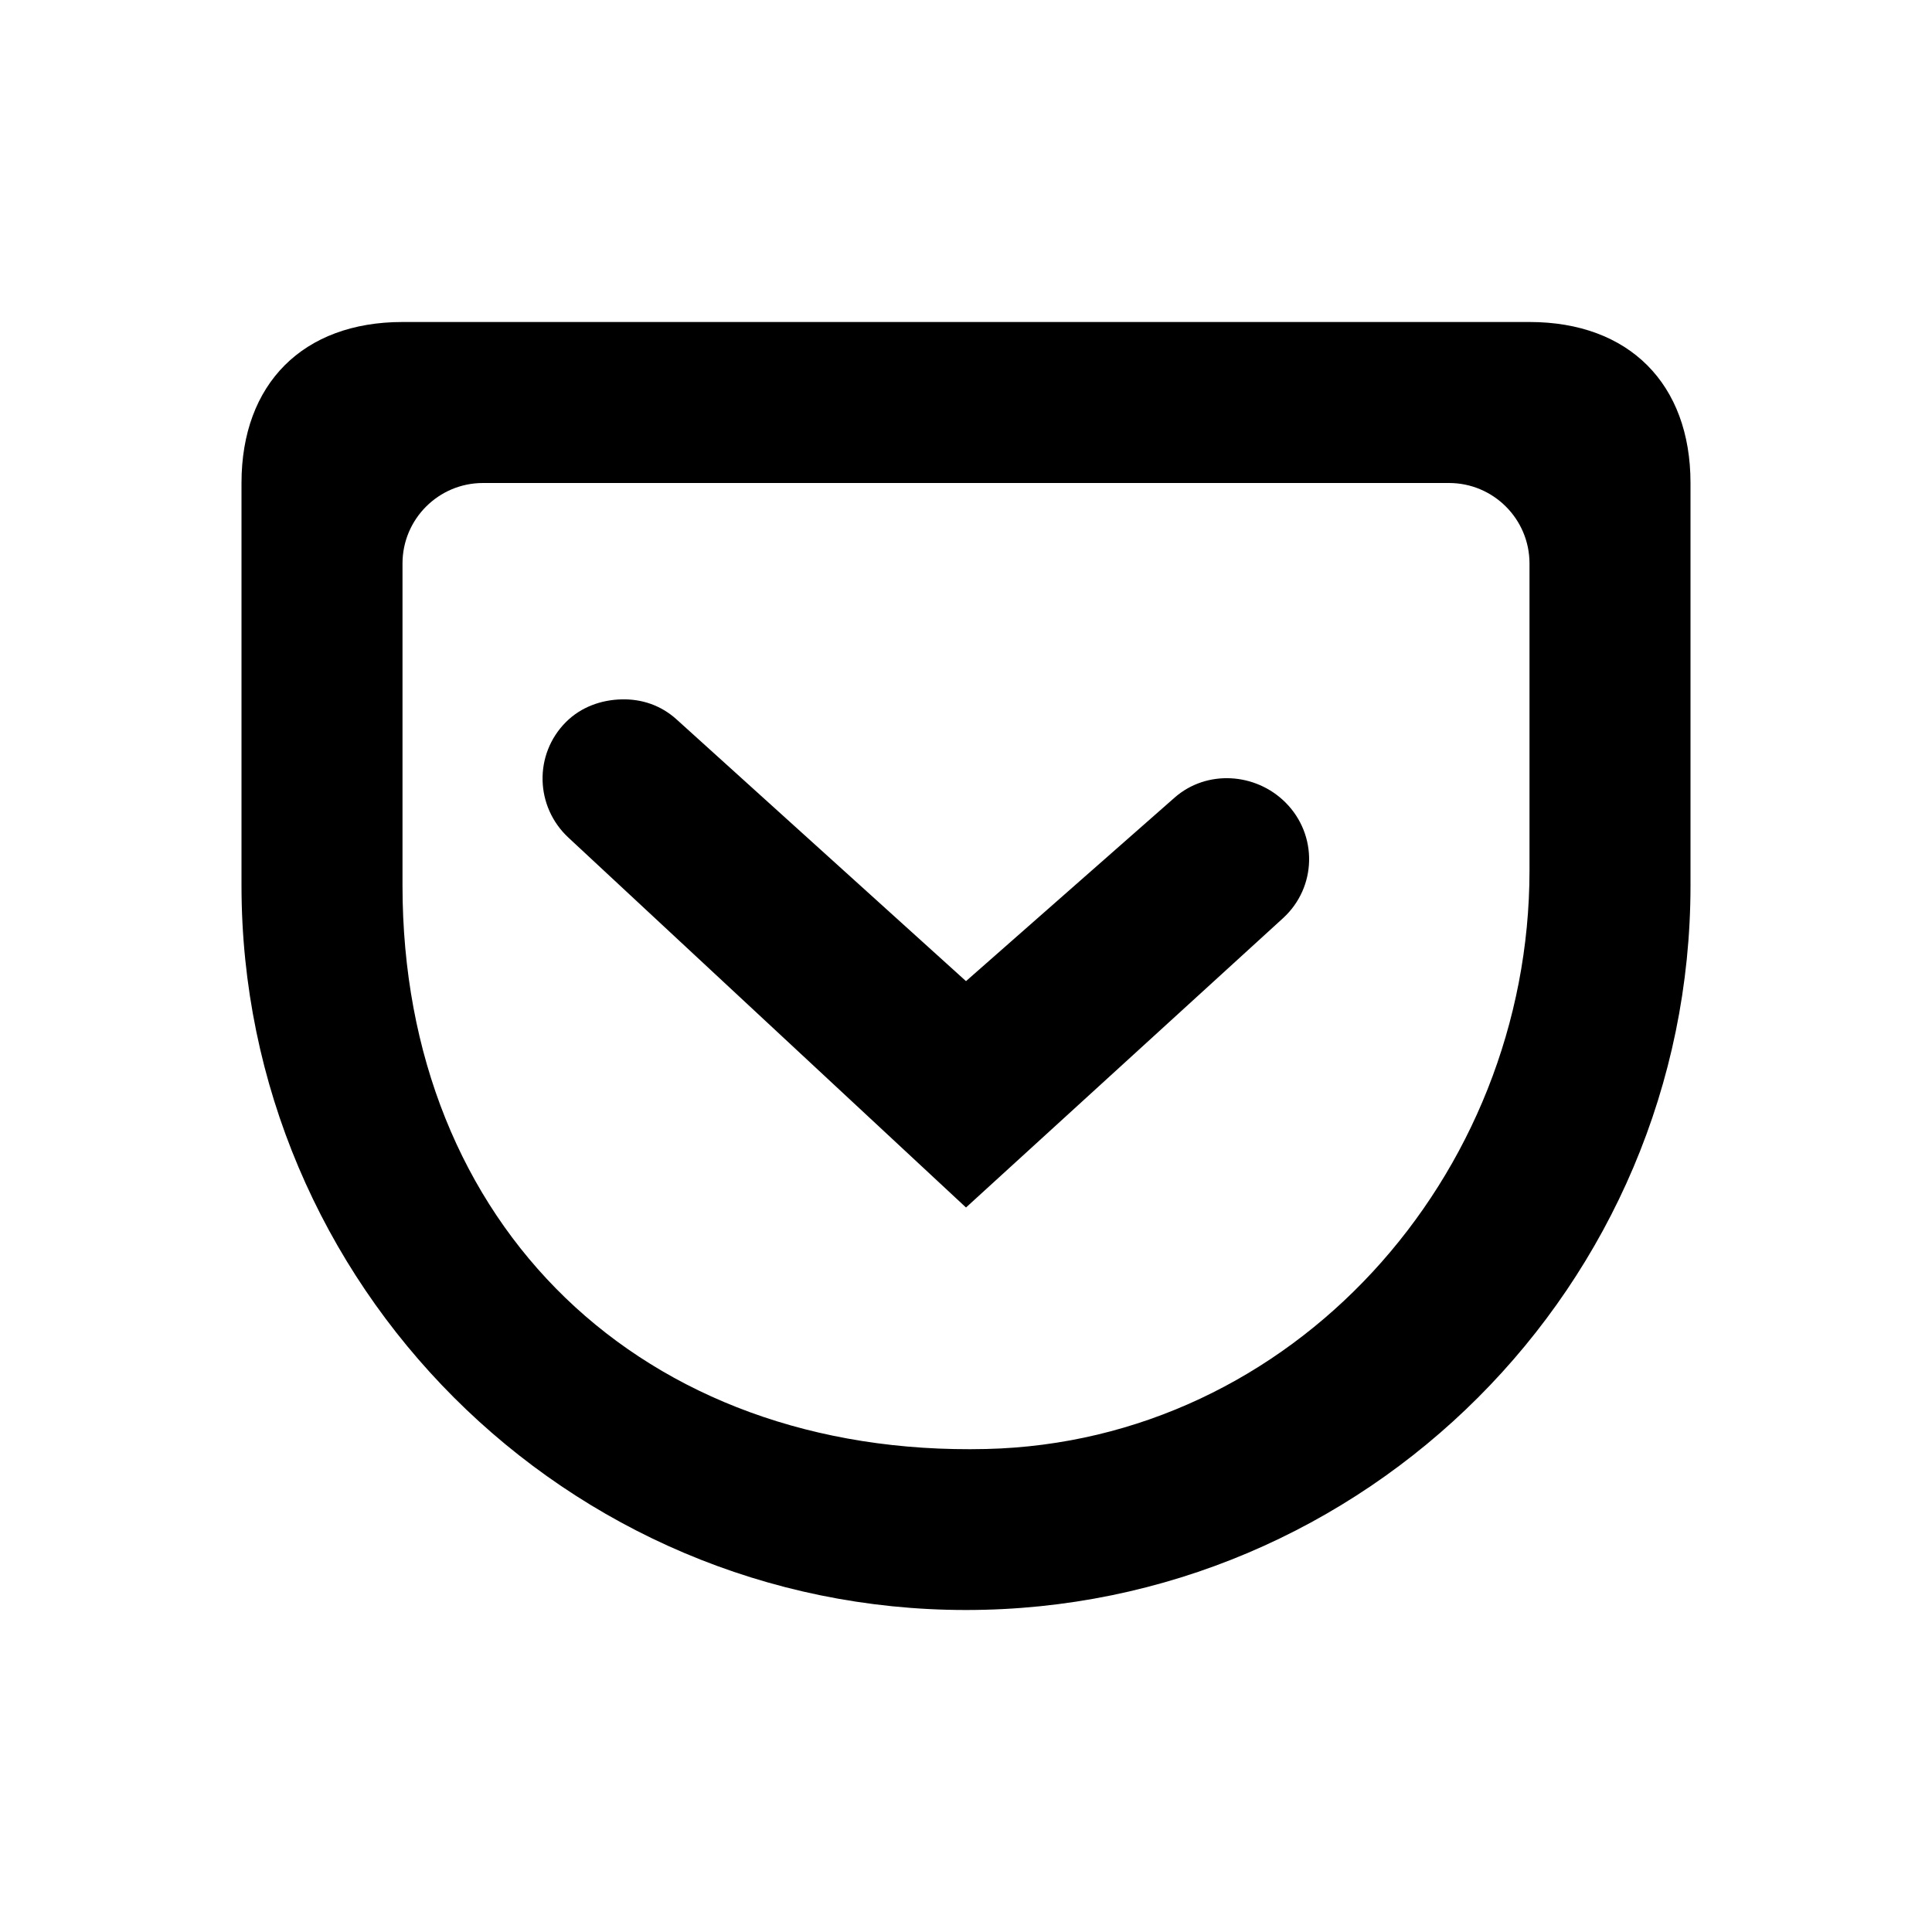
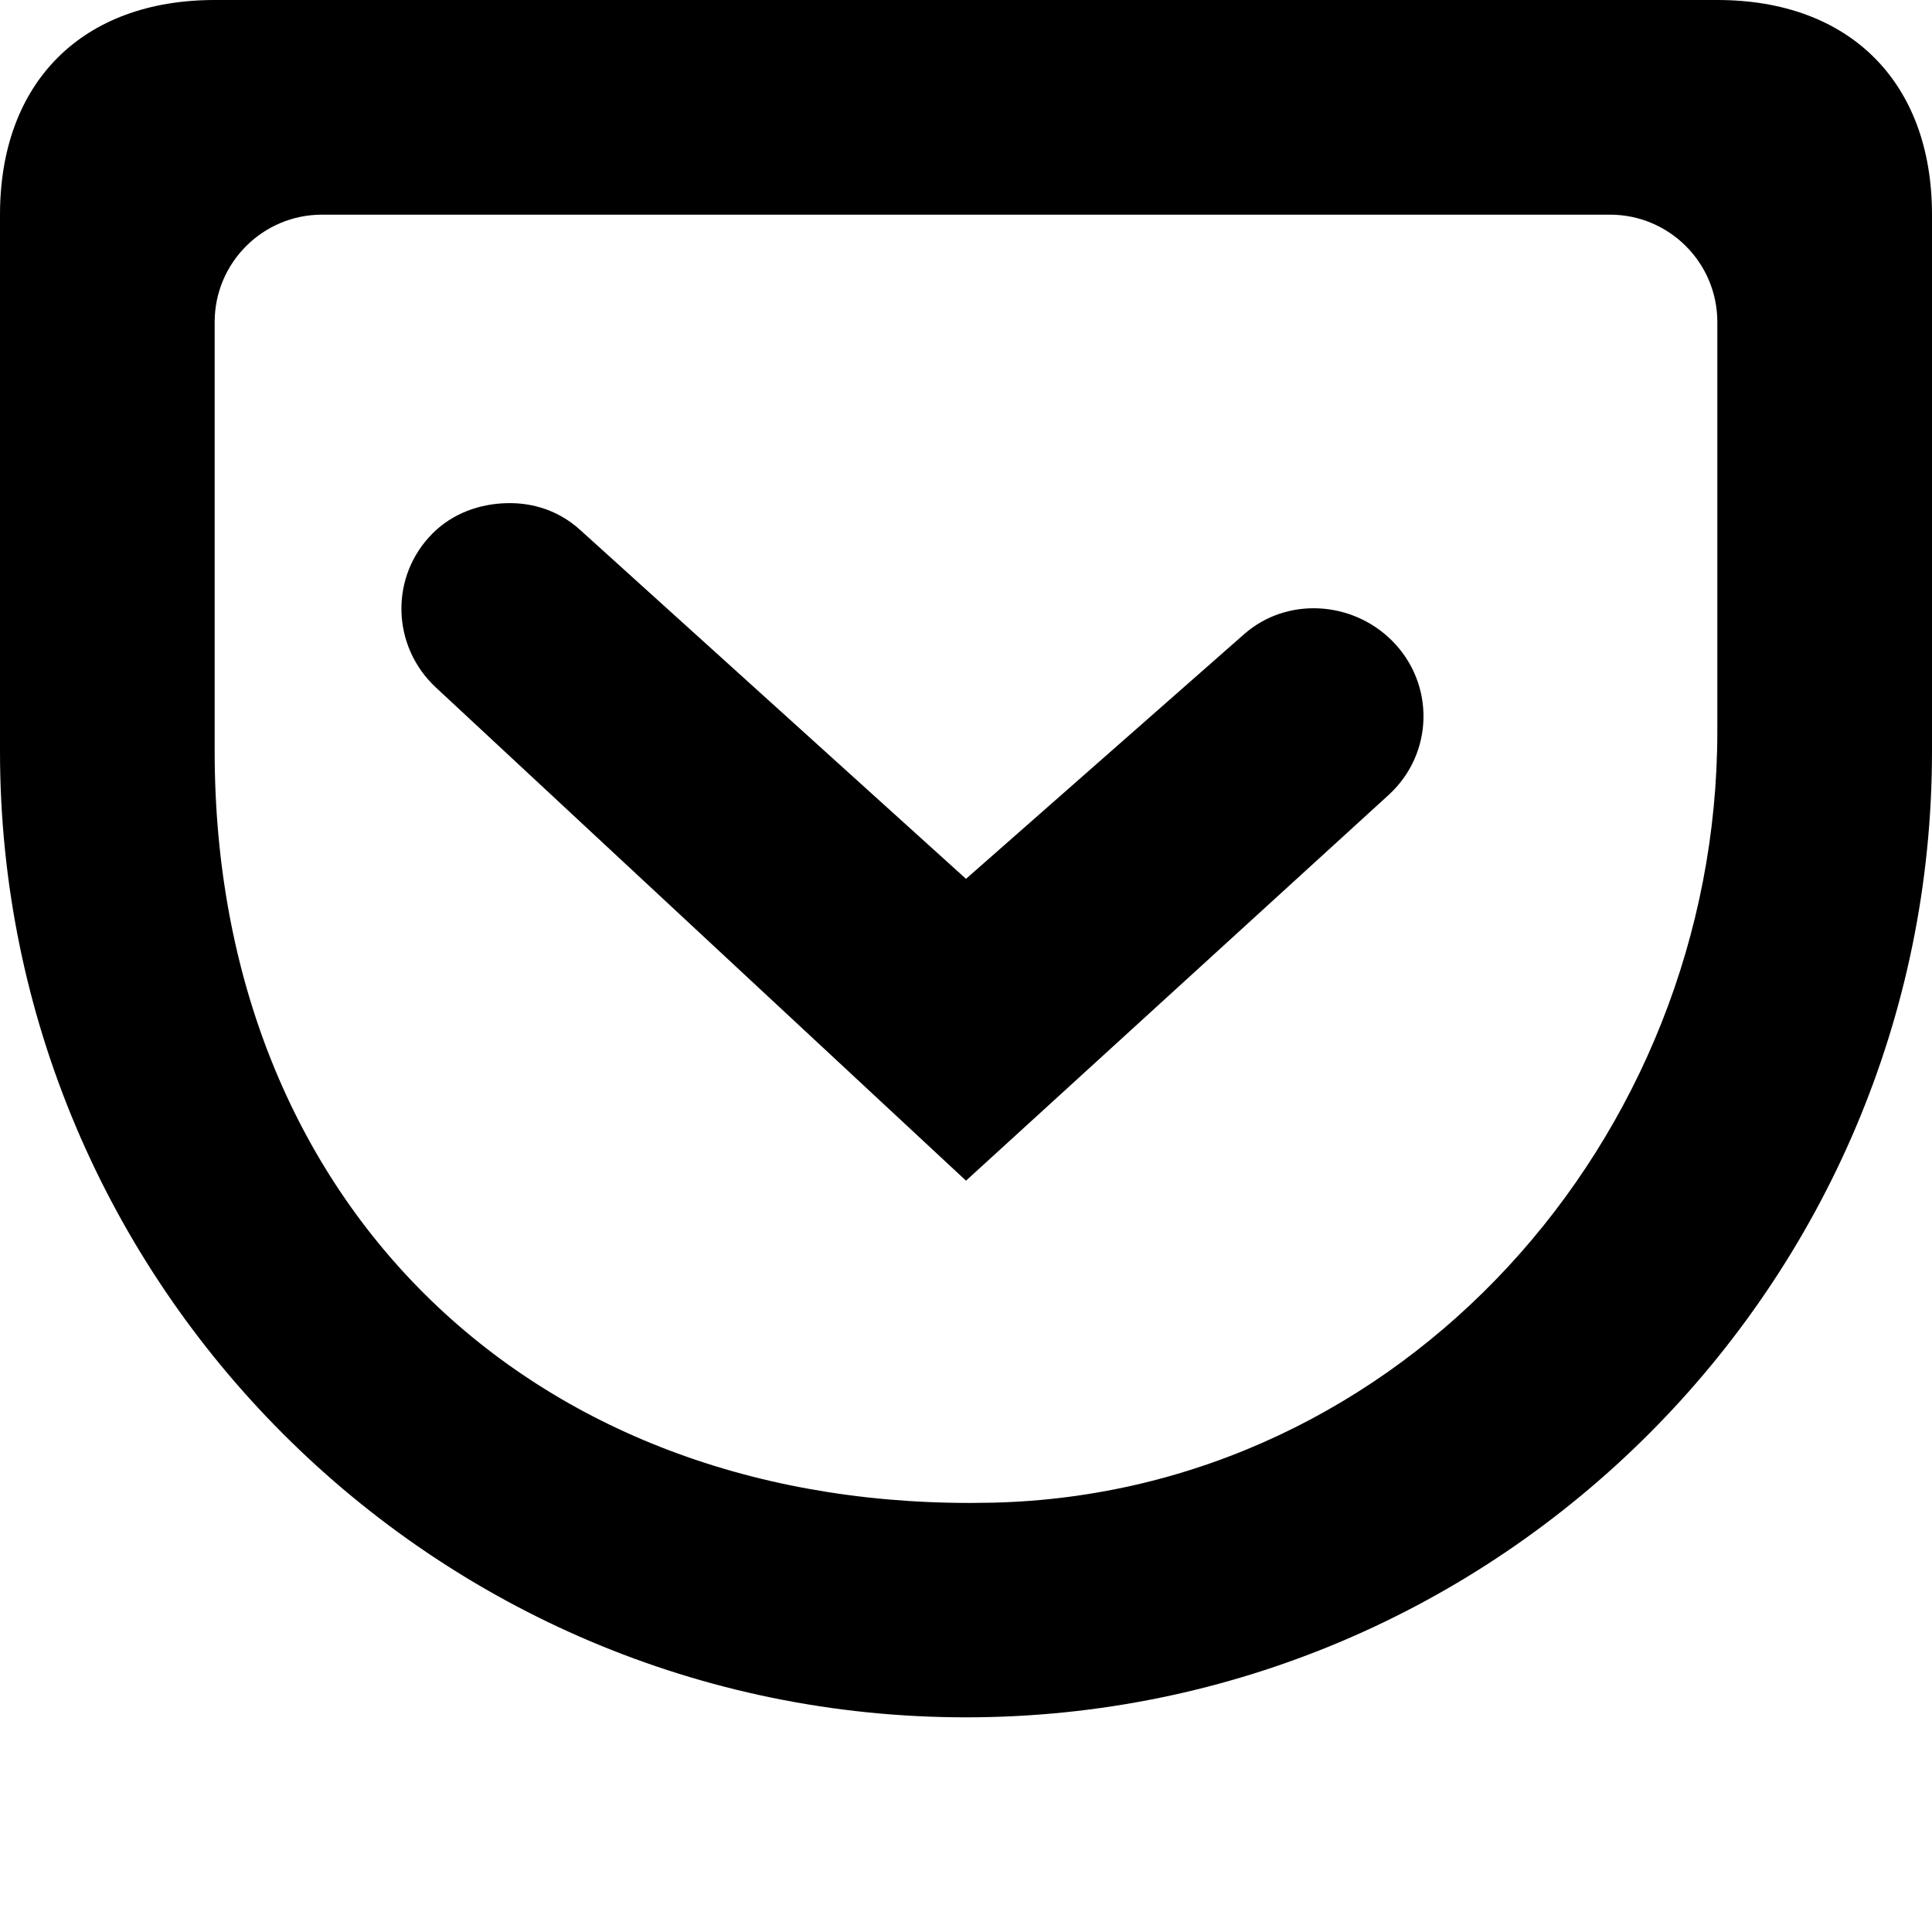
- <svg xmlns="http://www.w3.org/2000/svg" version="1.0" x="0px" y="0px" viewBox="0 0 24 24" class="icon icons8-Pocket">
+ <svg xmlns="http://www.w3.org/2000/svg" version="1.0" x="0px" y="0px" viewBox="3 4 18 18" class="icon icons8-Pocket">
  <path d="M 5 4 C 3.766 4 3 4.766 3 6 L 3 11 C 3 15.962 7.038 20 12 20 C 16.962 20 21 15.962 21 11 L 21 6 C 21 4.766 20.234 4 19 4 L 5 4 z M 6 6 L 18 6 C 18.552 6 19 6.448 19 7 L 19 10.812 C 19 14.618 16.055 17.911 12.25 18 C 7.982 18.1 5 15.229 5 11 L 5 7 C 5 6.448 5.448 6 6 6 z M 7.719 8.688 C 7.471 8.694 7.219 8.781 7.031 8.969 C 6.63 9.37 6.646 10.02 7.062 10.406 L 12 15 L 15.938 11.406 C 16.358 11.022 16.372 10.372 15.969 9.969 C 15.597 9.597 14.99 9.56 14.594 9.906 L 12 12.188 L 8.406 8.938 C 8.209 8.759 7.967 8.681 7.719 8.688 z" />
</svg>
